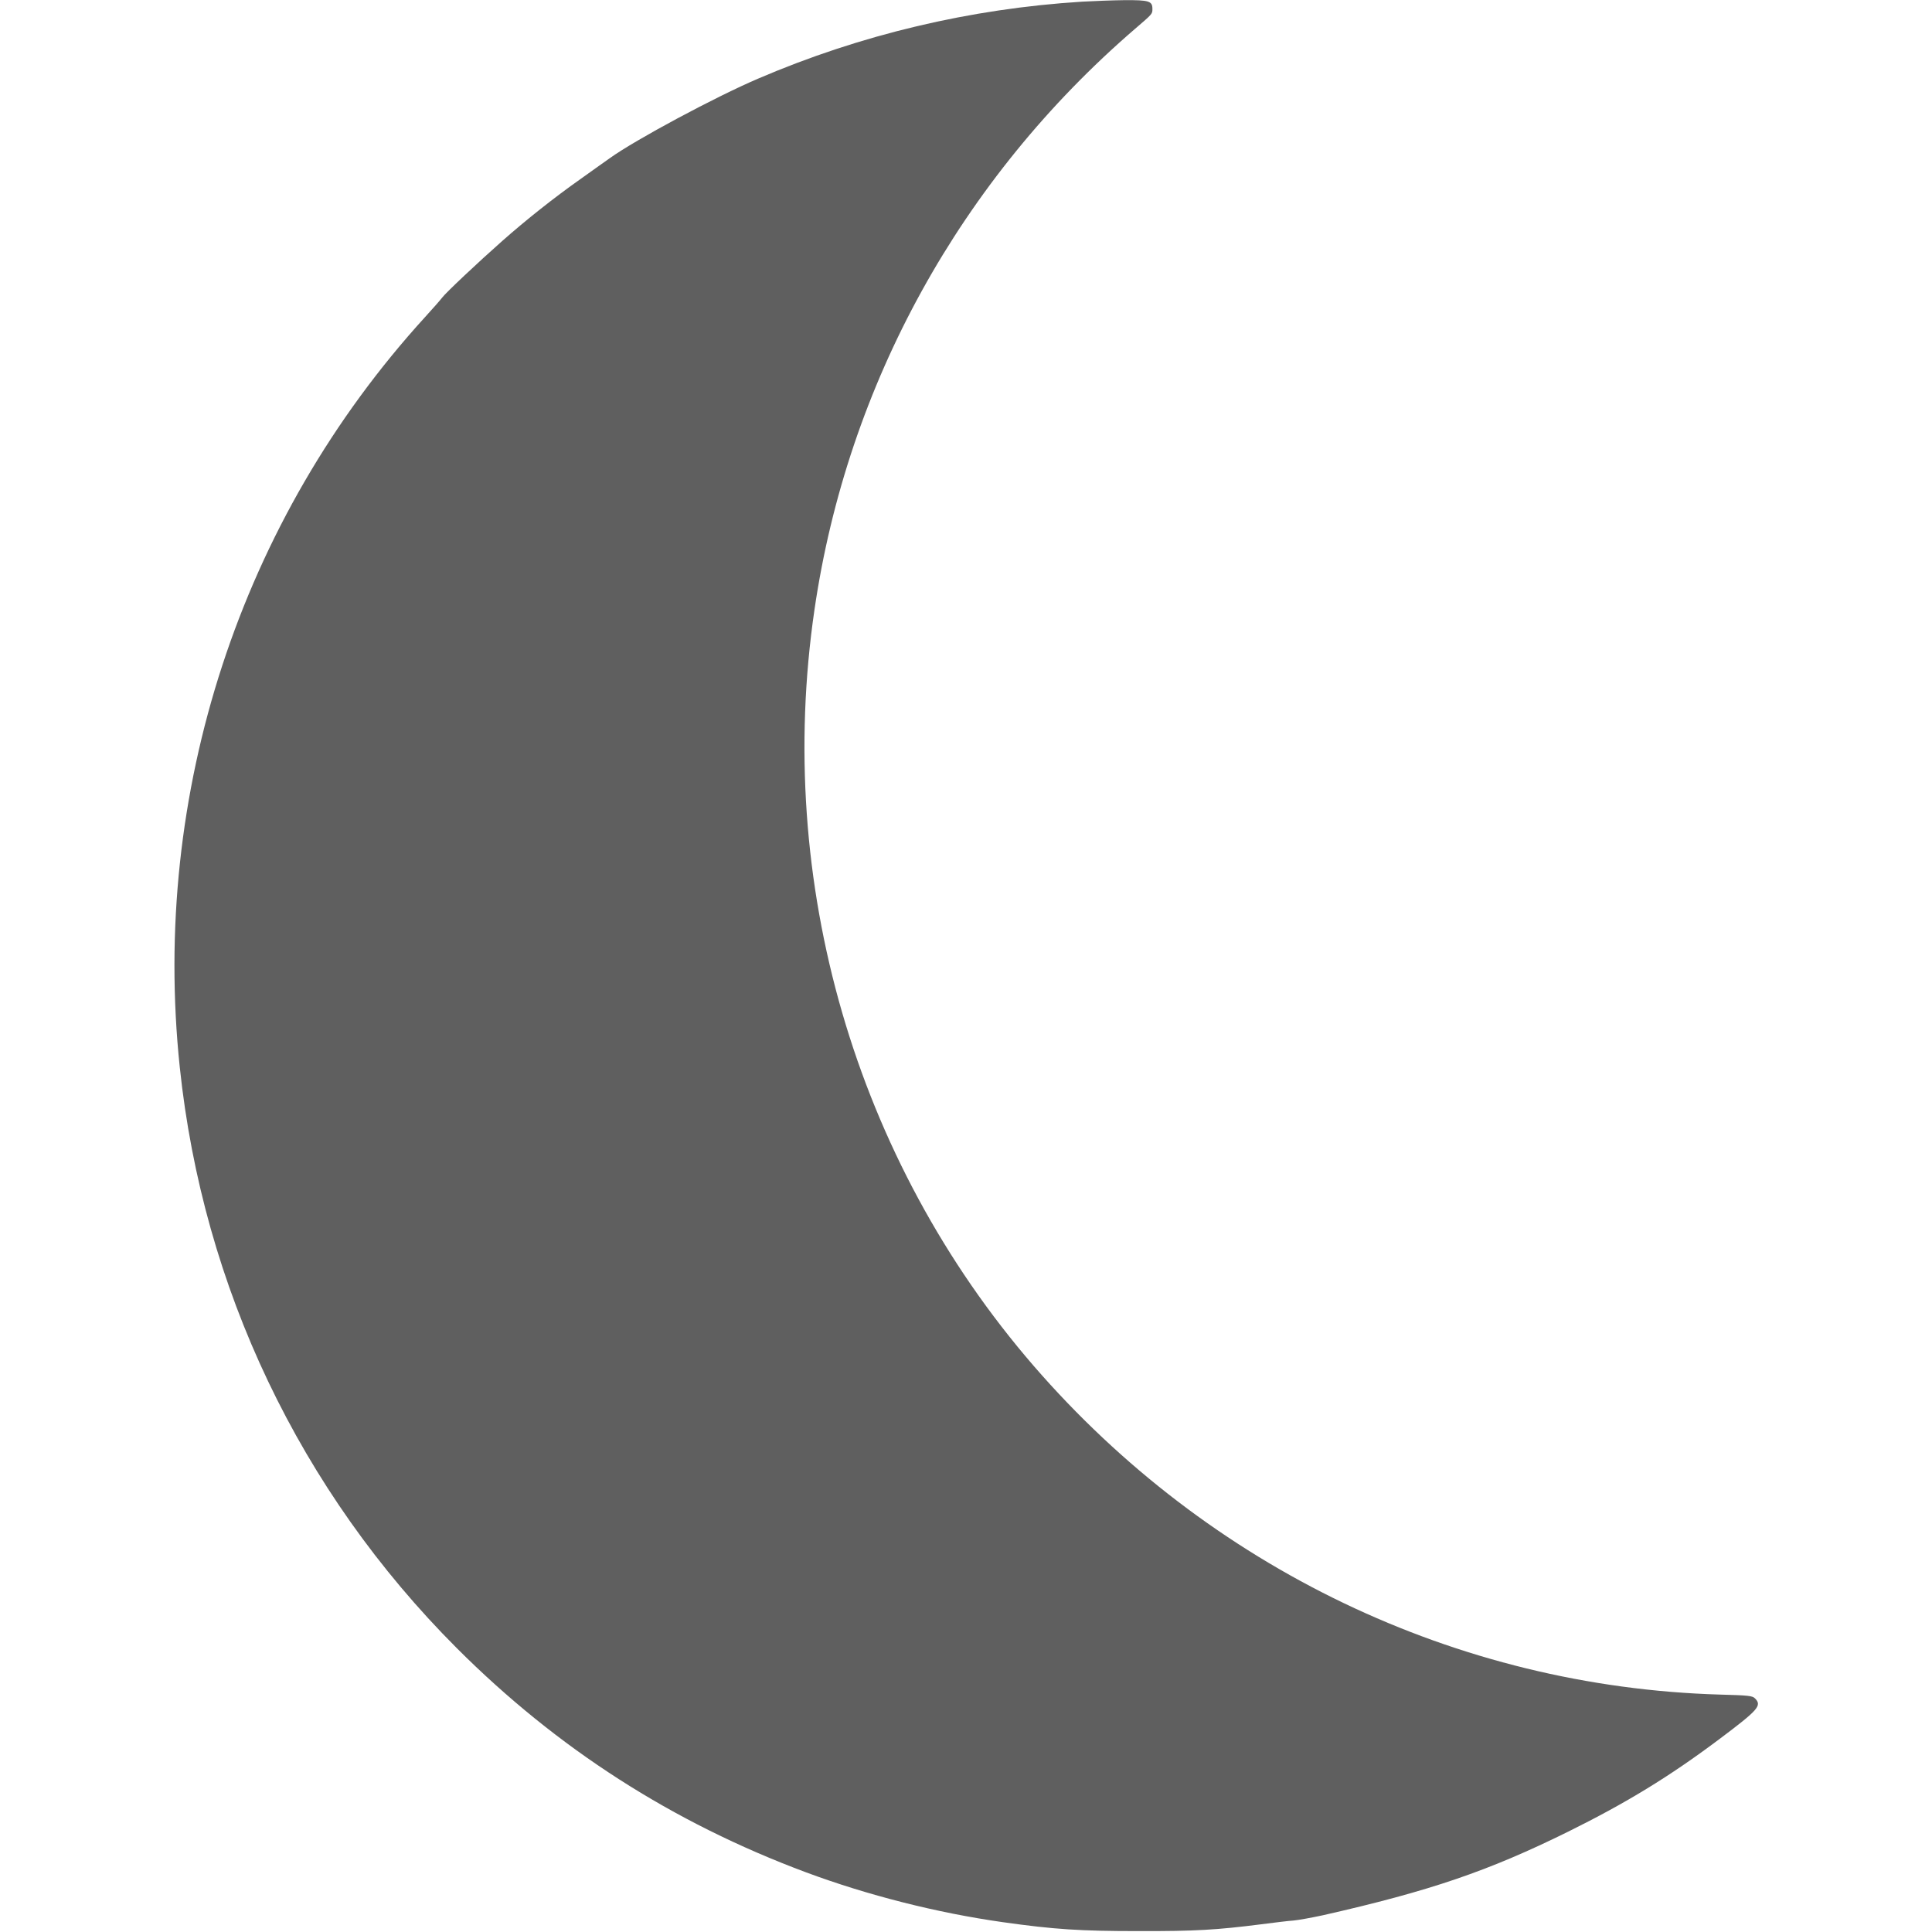
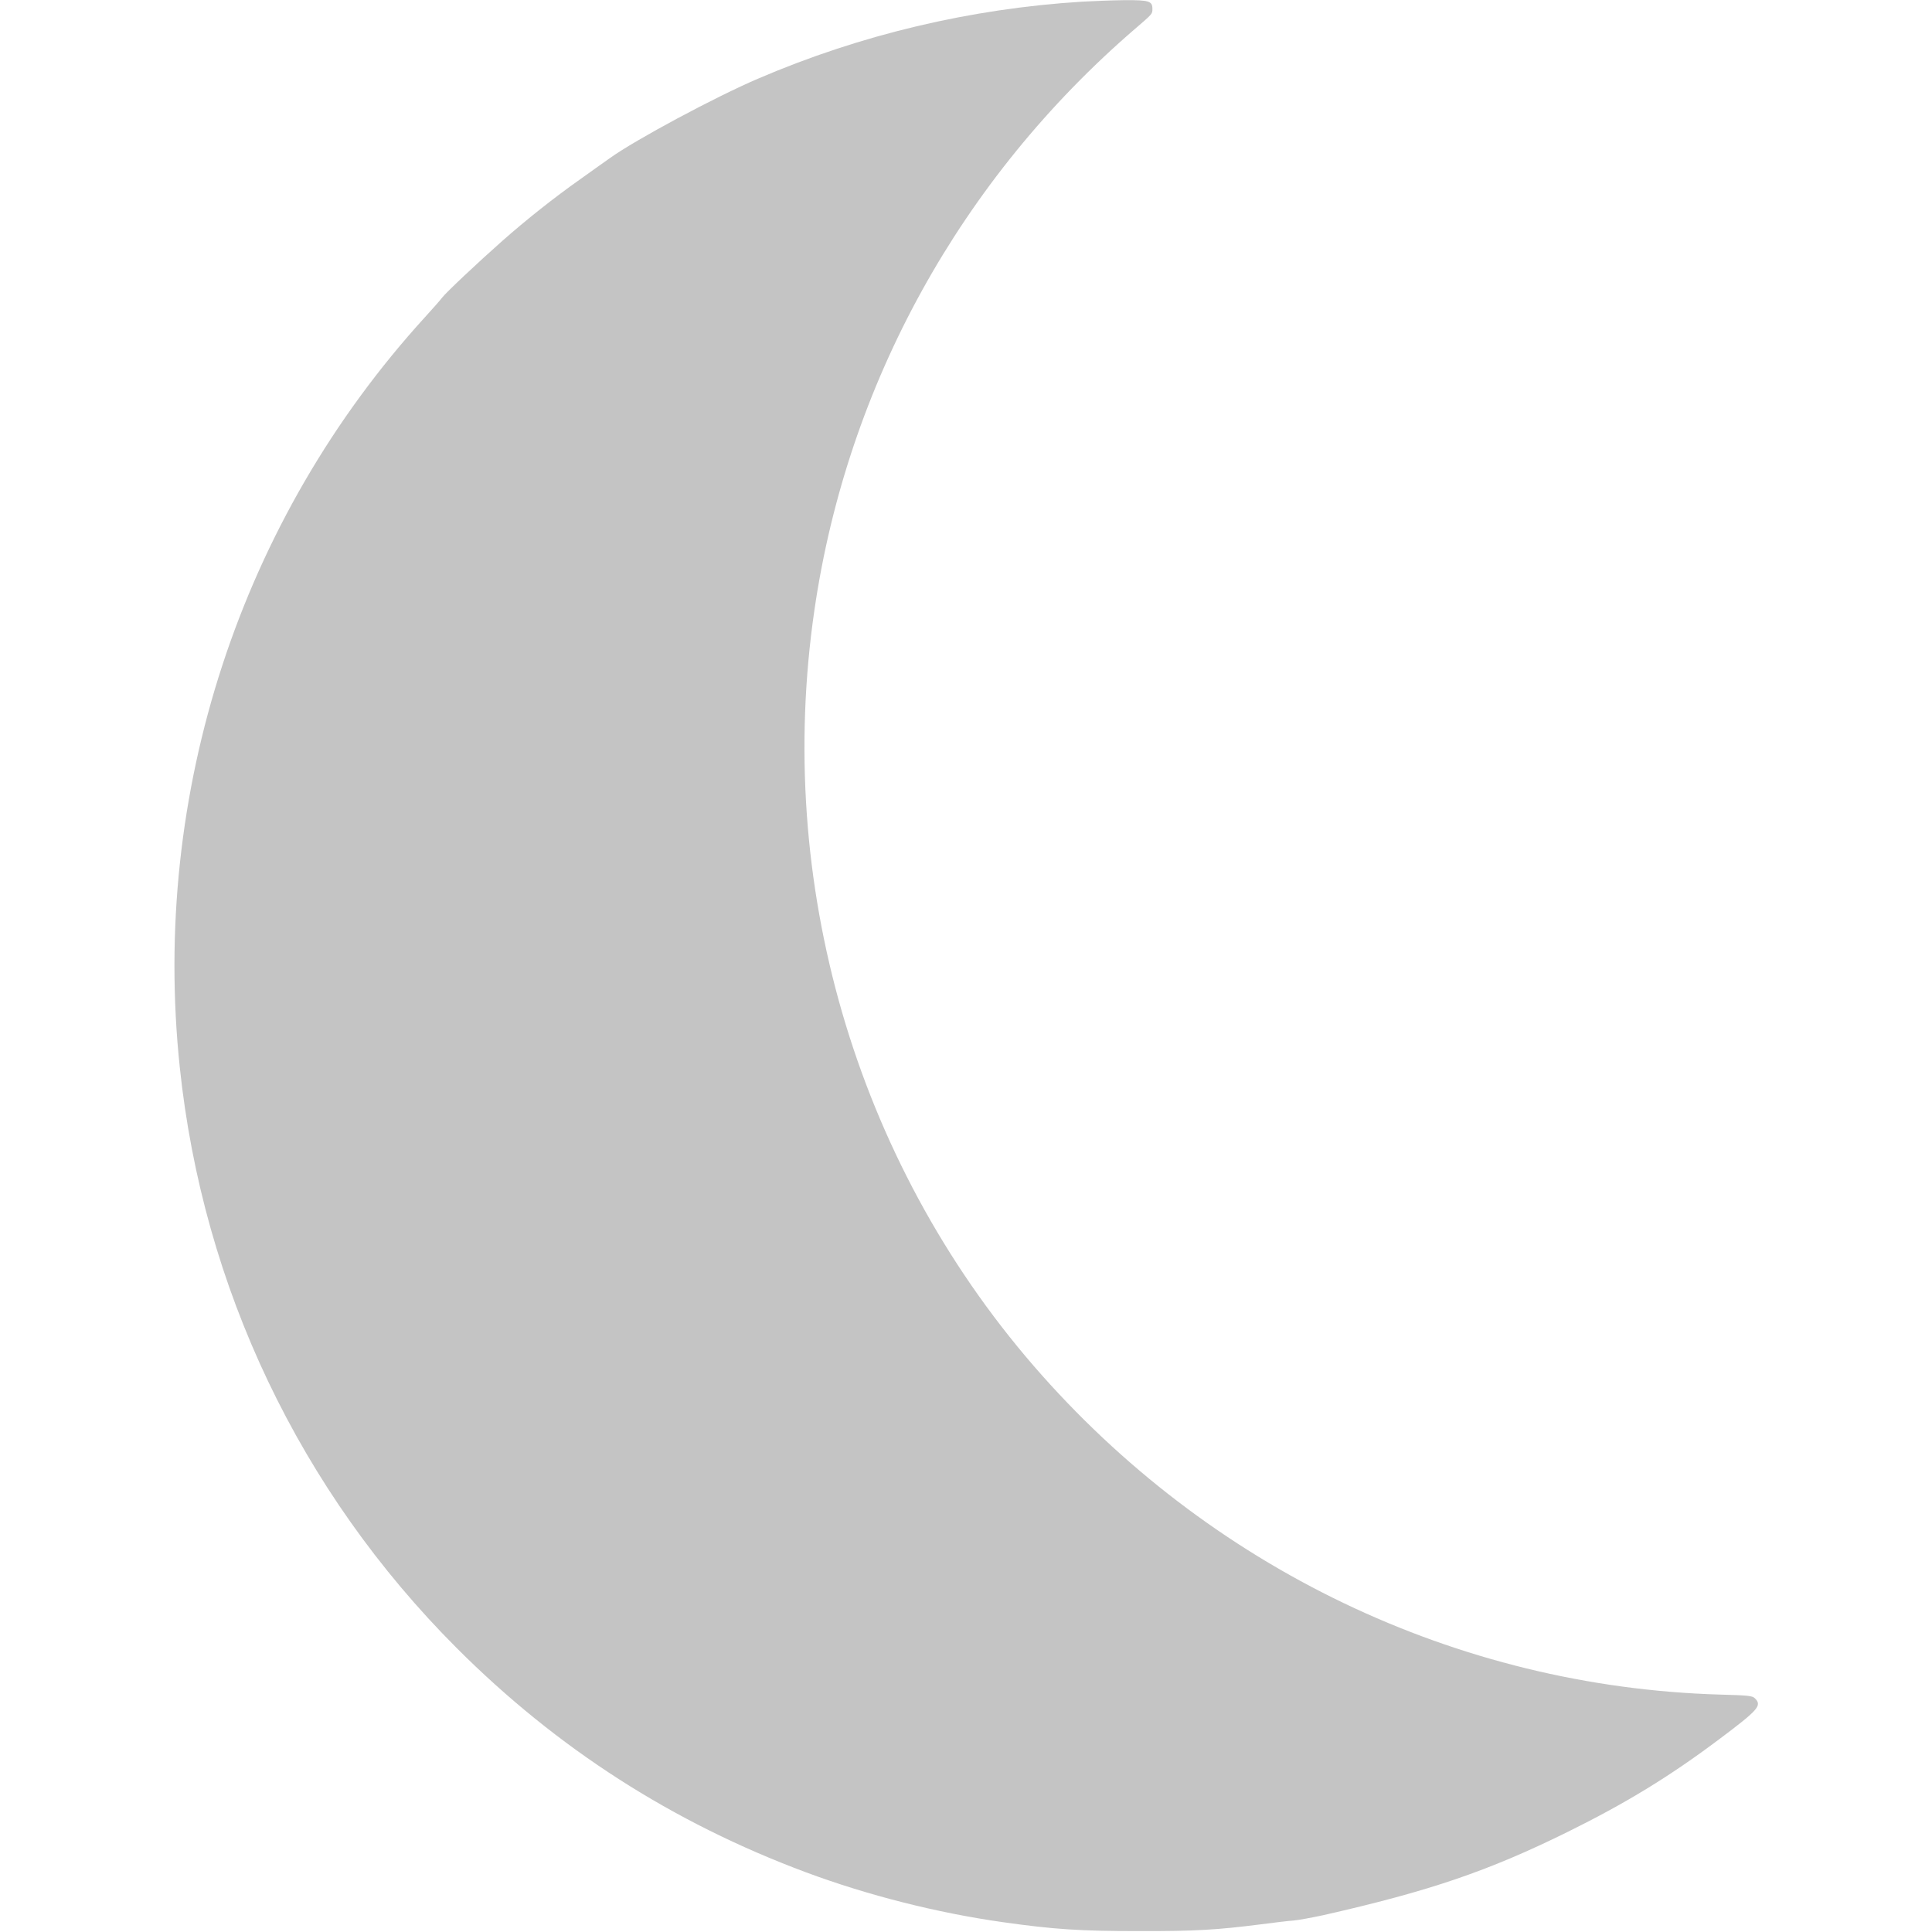
<svg xmlns="http://www.w3.org/2000/svg" version="1.0" width="50" height="50" viewBox="0 0 1049 1280" preserveAspectRatio="xMidYMid meet">
-   <g transform="translate(0,1280) scale(0.1,-0.1)" fill="#5f5f5f" stroke="none">
+   <g transform="translate(0,1280) scale(0.1,-0.1)" fill="#c4c4c4" stroke="none">
    <path d="M6015 12789 c-740 -46 -1469 -219 -2145 -509 -284 -121 -817 -407 -985 -528 -22 -15 -108 -77 -191 -136 -179 -126 -366 -275 -521 -412 -163 -144 -375 -344 -398 -375 -11 -15 -63 -74 -115 -131 -1223 -1342 -1815 -3153 -1624 -4968 153 -1459 796 -2809 1835 -3849 665 -665 1429 -1156 2315 -1486 406 -151 865 -268 1304 -330 341 -48 510 -59 900 -59 374 -1 519 8 810 45 85 11 182 23 215 25 33 3 121 19 195 35 707 160 1097 293 1625 554 386 191 672 366 1000 612 261 196 285 223 237 271 -17 17 -43 20 -233 25 -1742 51 -3386 839 -4545 2177 -1184 1368 -1717 3206 -1453 5010 218 1494 969 2854 2124 3849 116 100 115 98 115 132 0 52 -22 59 -186 58 -82 -1 -207 -6 -279 -10z" />
  </g>
</svg>
